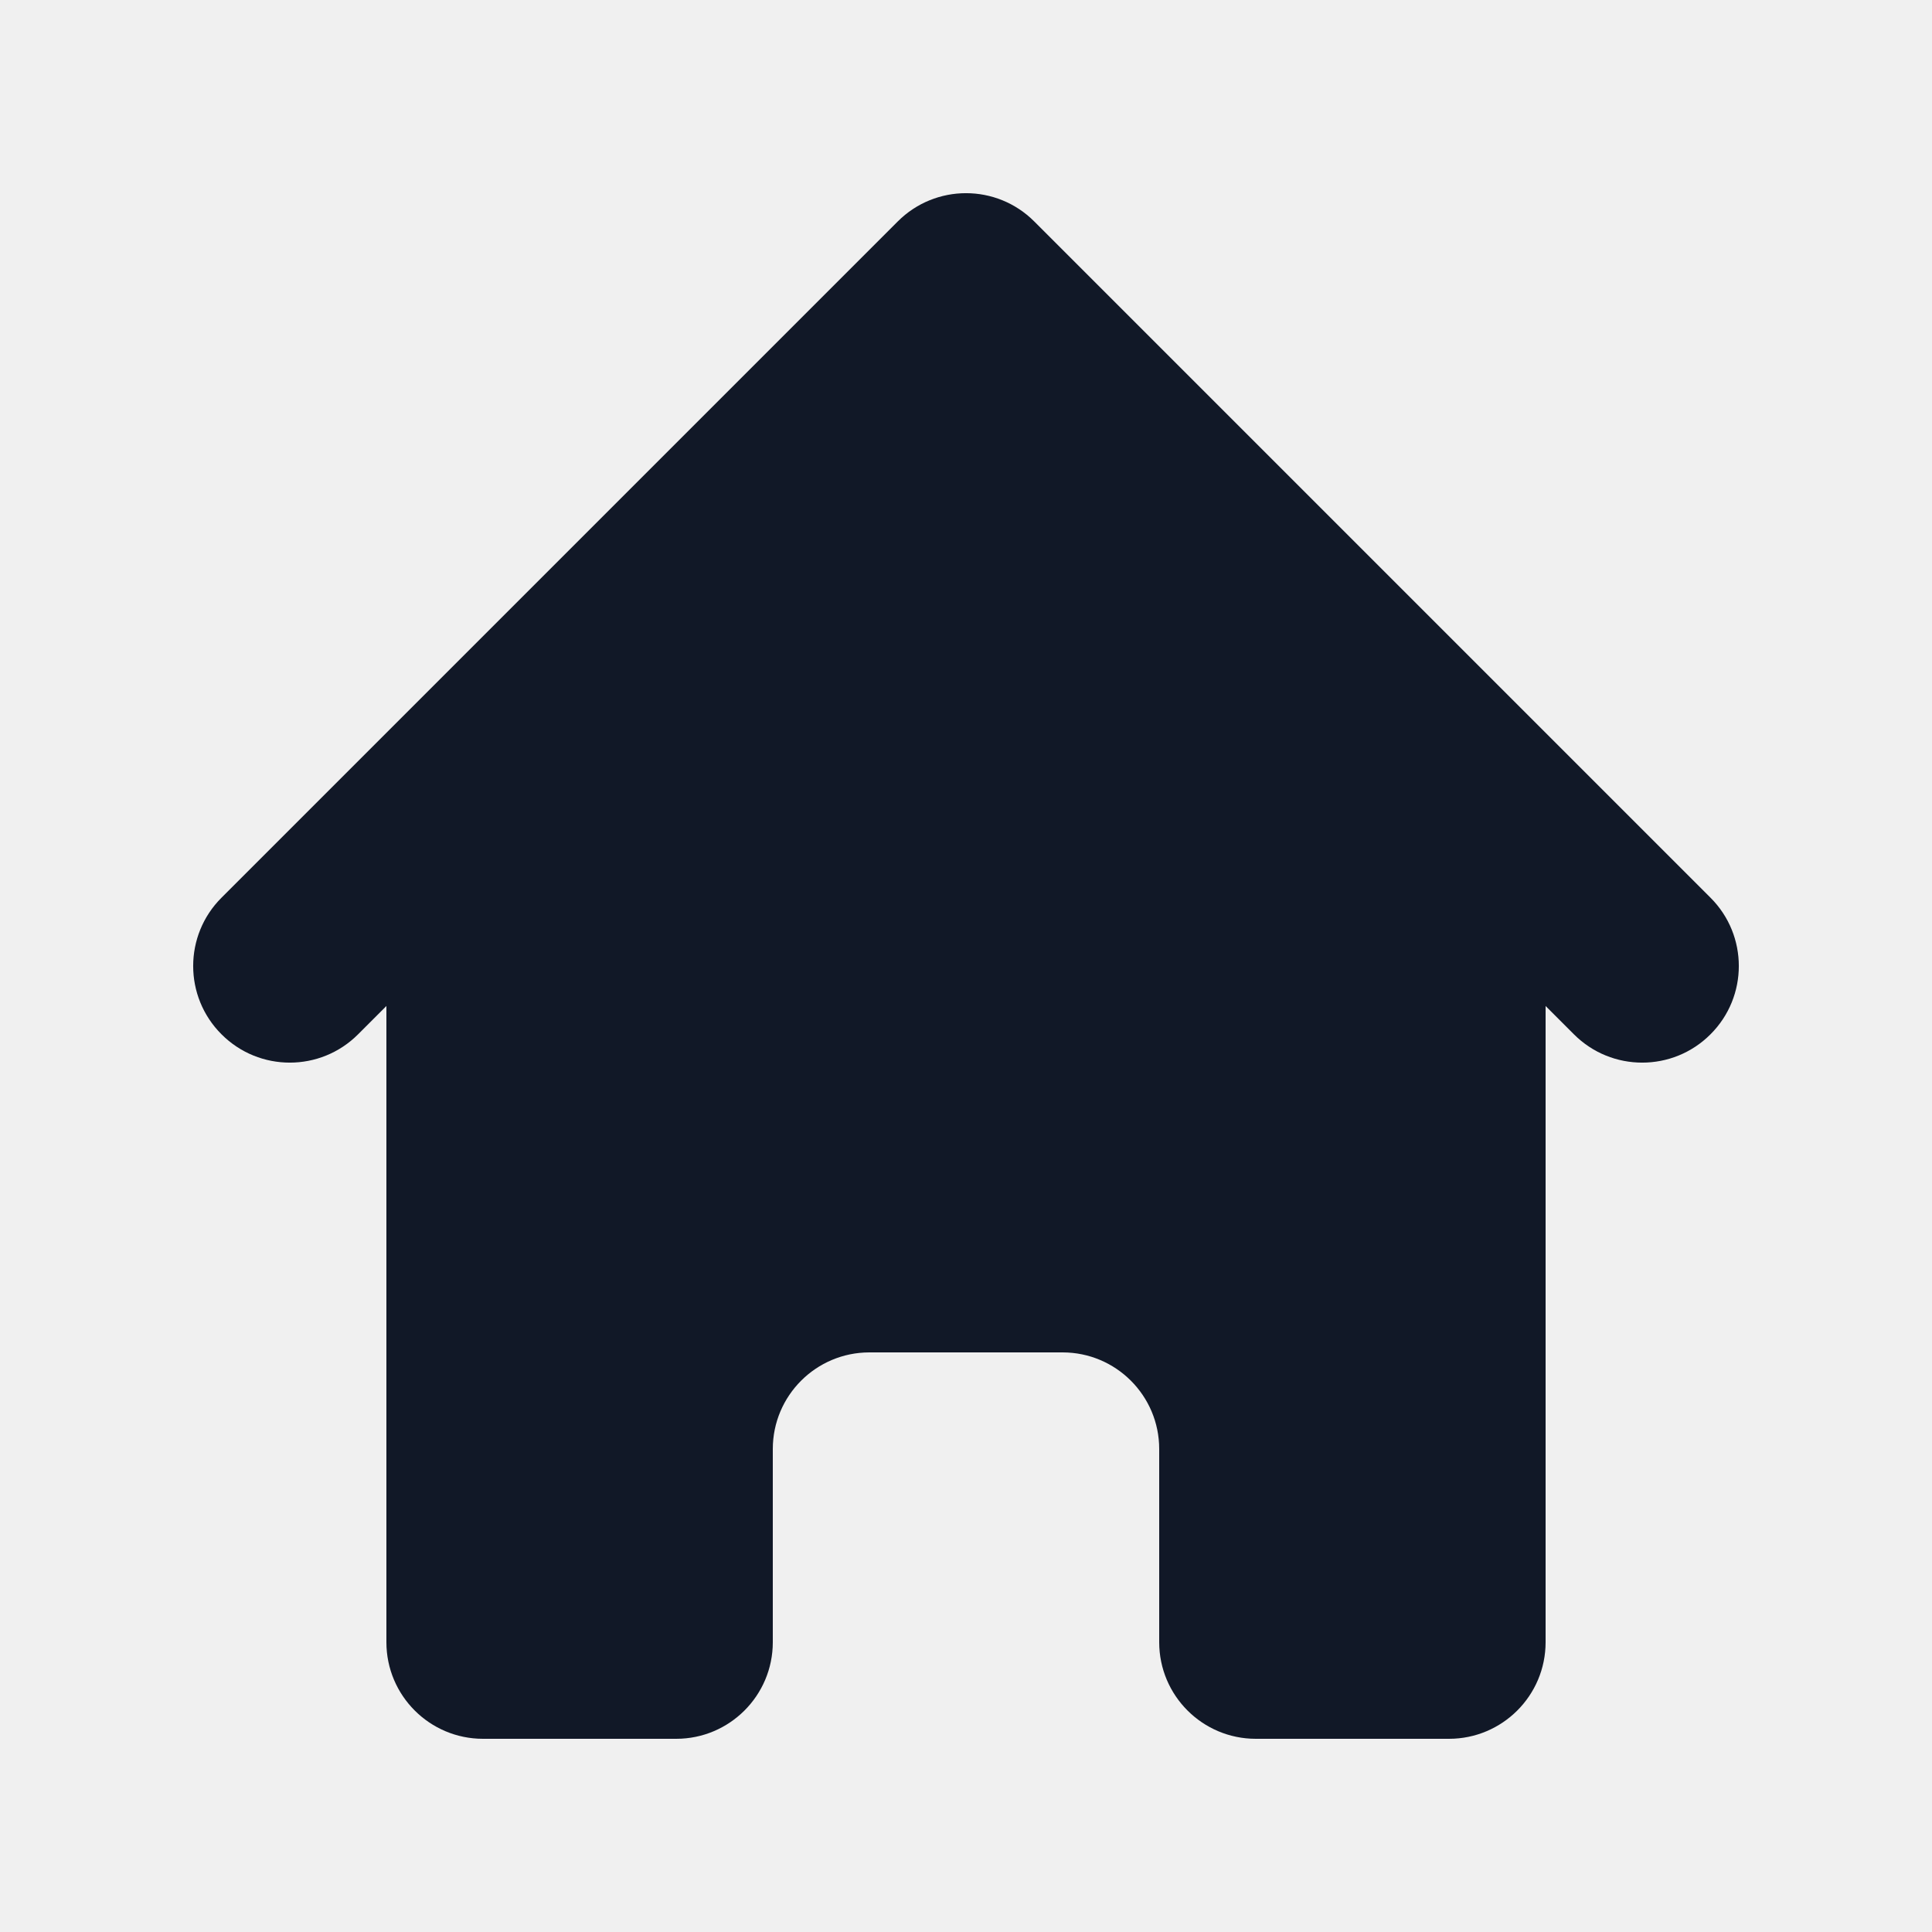
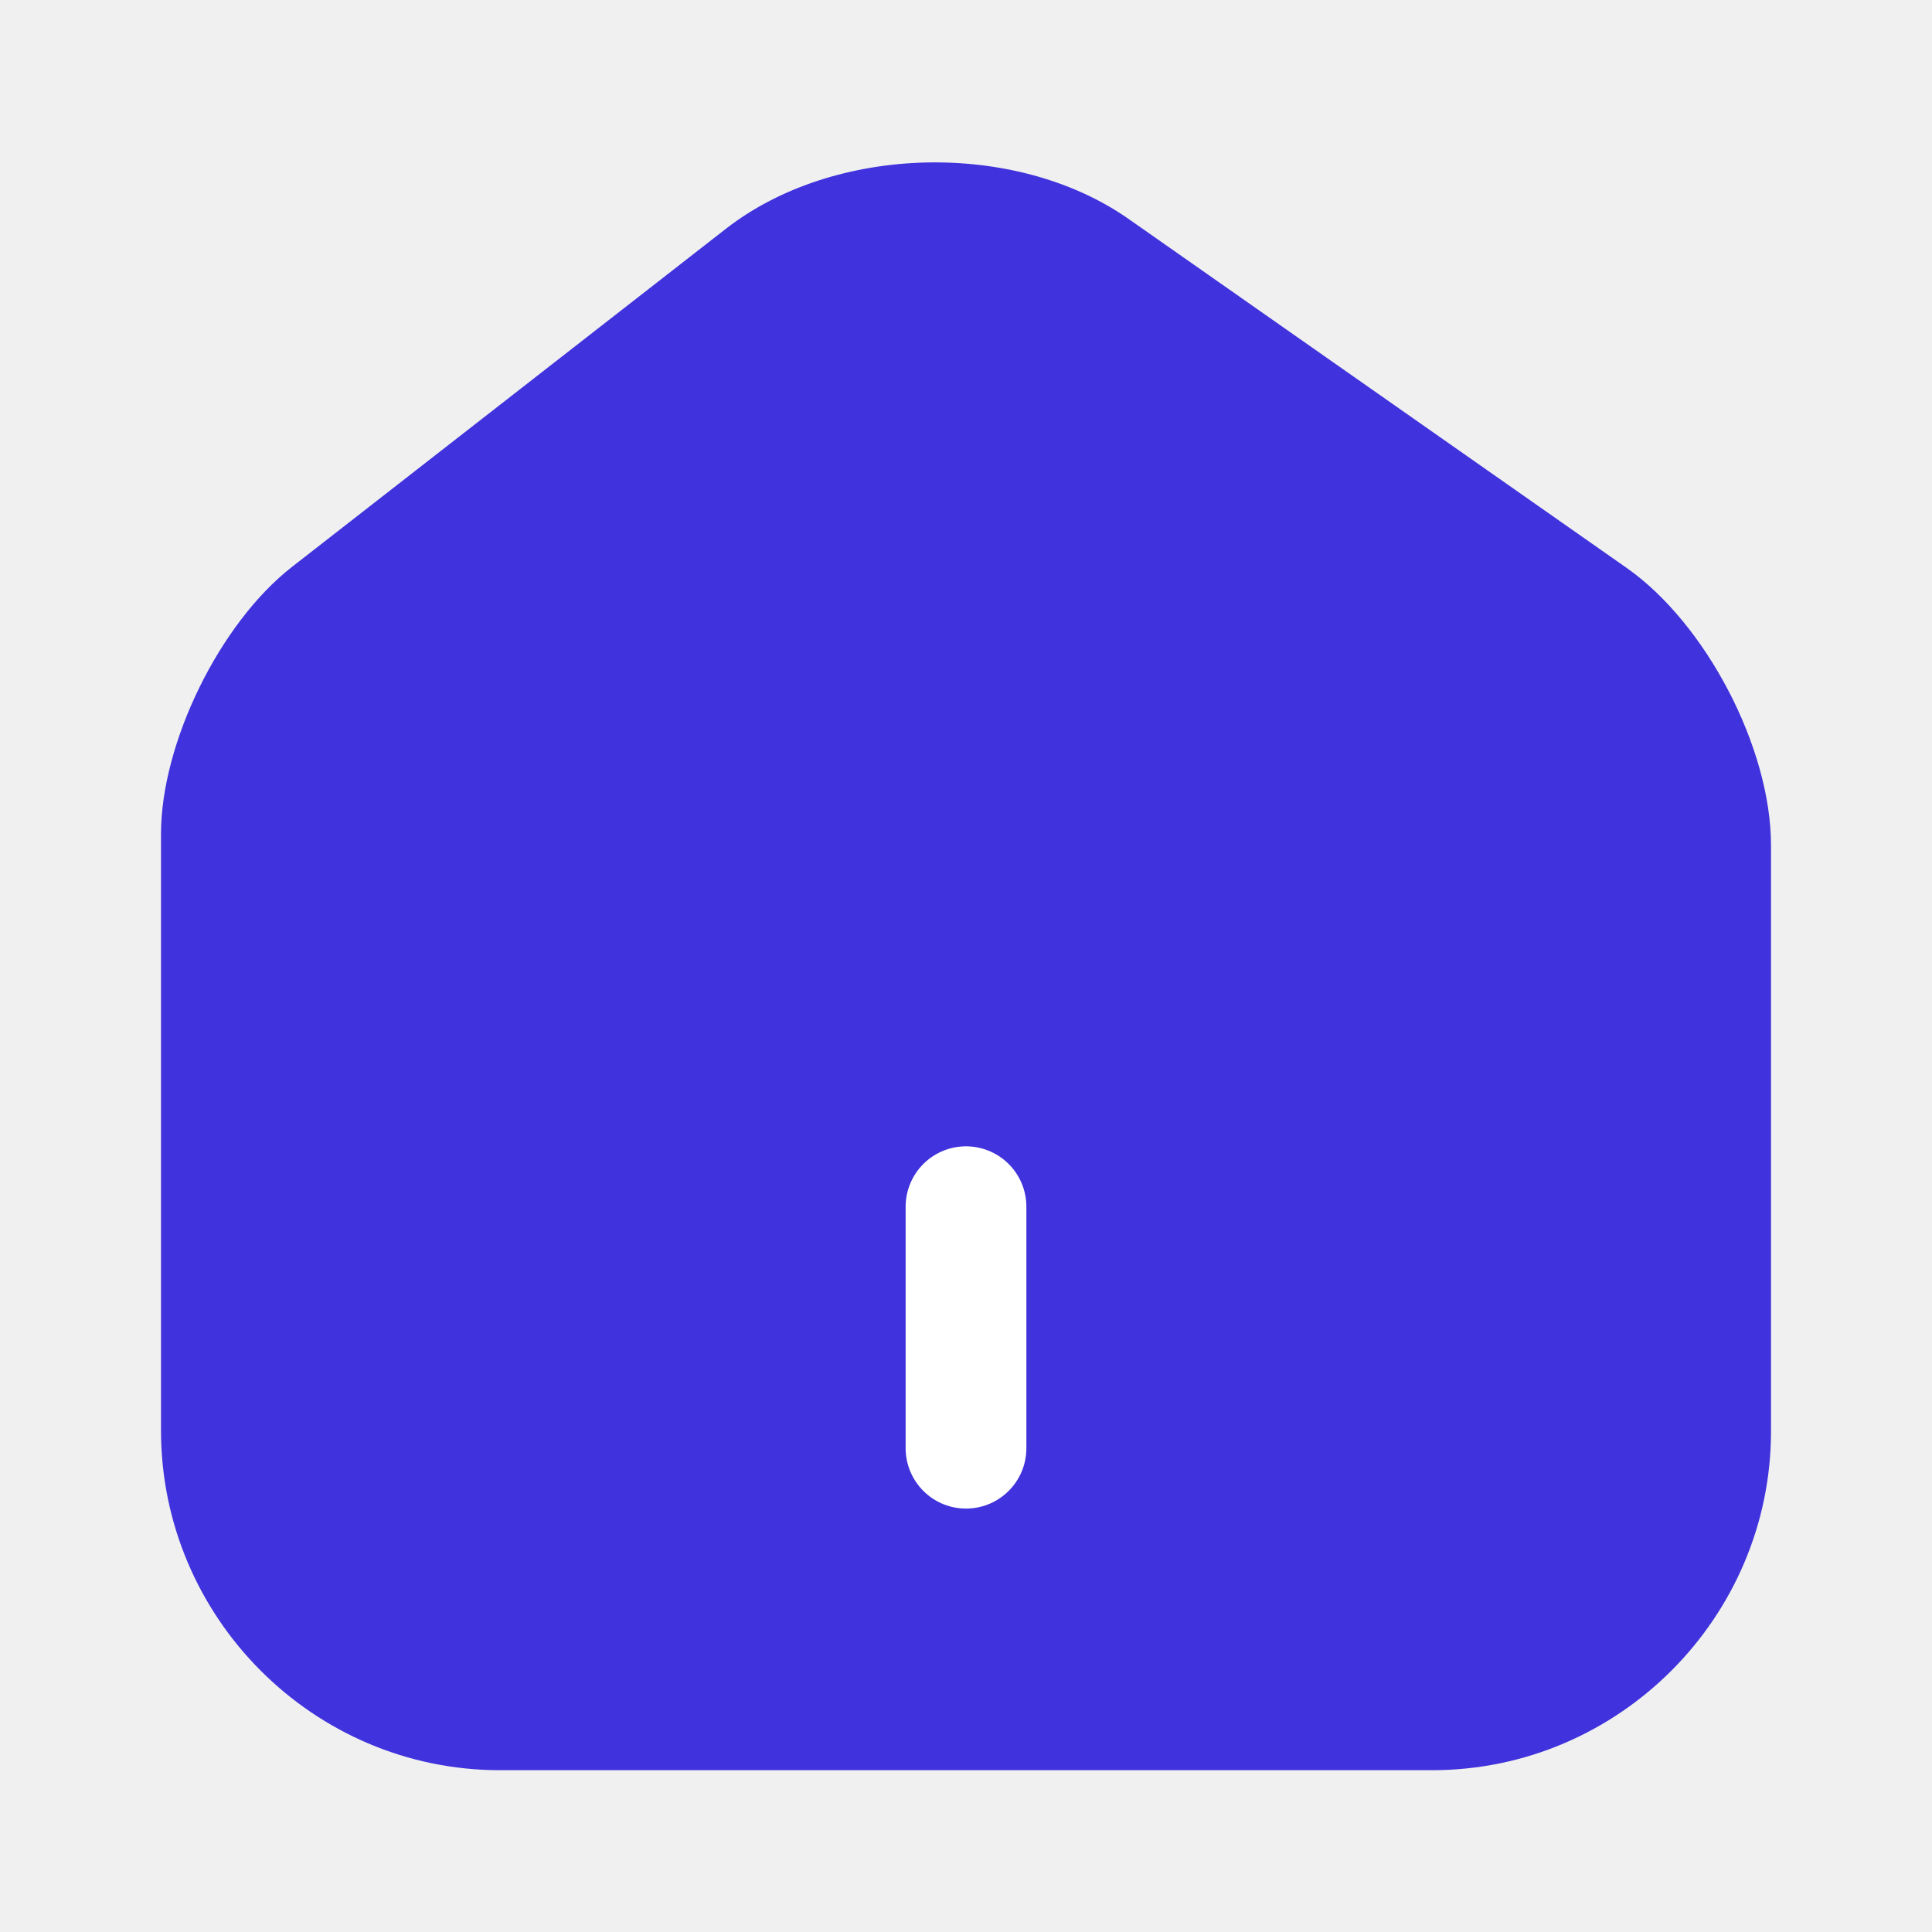
- <svg xmlns="http://www.w3.org/2000/svg" width="20" height="20" viewBox="0 0 20 20" fill="none">
-   <path d="M10.707 2.293C10.317 1.902 9.683 1.902 9.293 2.293L2.293 9.293C1.902 9.683 1.902 10.317 2.293 10.707C2.683 11.098 3.317 11.098 3.707 10.707L4 10.414V17C4 17.552 4.448 18 5 18H7C7.552 18 8 17.552 8 17V15C8 14.448 8.448 14 9 14H11C11.552 14 12 14.448 12 15V17C12 17.552 12.448 18 13 18H15C15.552 18 16 17.552 16 17V10.414L16.293 10.707C16.683 11.098 17.317 11.098 17.707 10.707C18.098 10.317 18.098 9.683 17.707 9.293L10.707 2.293Z" fill="#111827" />
+ <svg xmlns="http://www.w3.org/2000/svg" width="24" height="24" viewBox="0 0 24 24" fill="none">
+   <path d="M9.02 2.84L3.63 7.04C2.73 7.74 2 9.23 2 10.36V17.77C2 20.09 3.89 21.99 6.21 21.99H17.79C20.11 21.99 22 20.09 22 17.78V10.5C22 9.29 21.19 7.74 20.2 7.05L14.02 2.72C12.62 1.74 10.37 1.79 9.02 2.84Z" fill="#4032DC" />
+   <path d="M12 17.99V14.99" stroke="white" stroke-width="1.5" stroke-linecap="round" stroke-linejoin="round" />
</svg>
